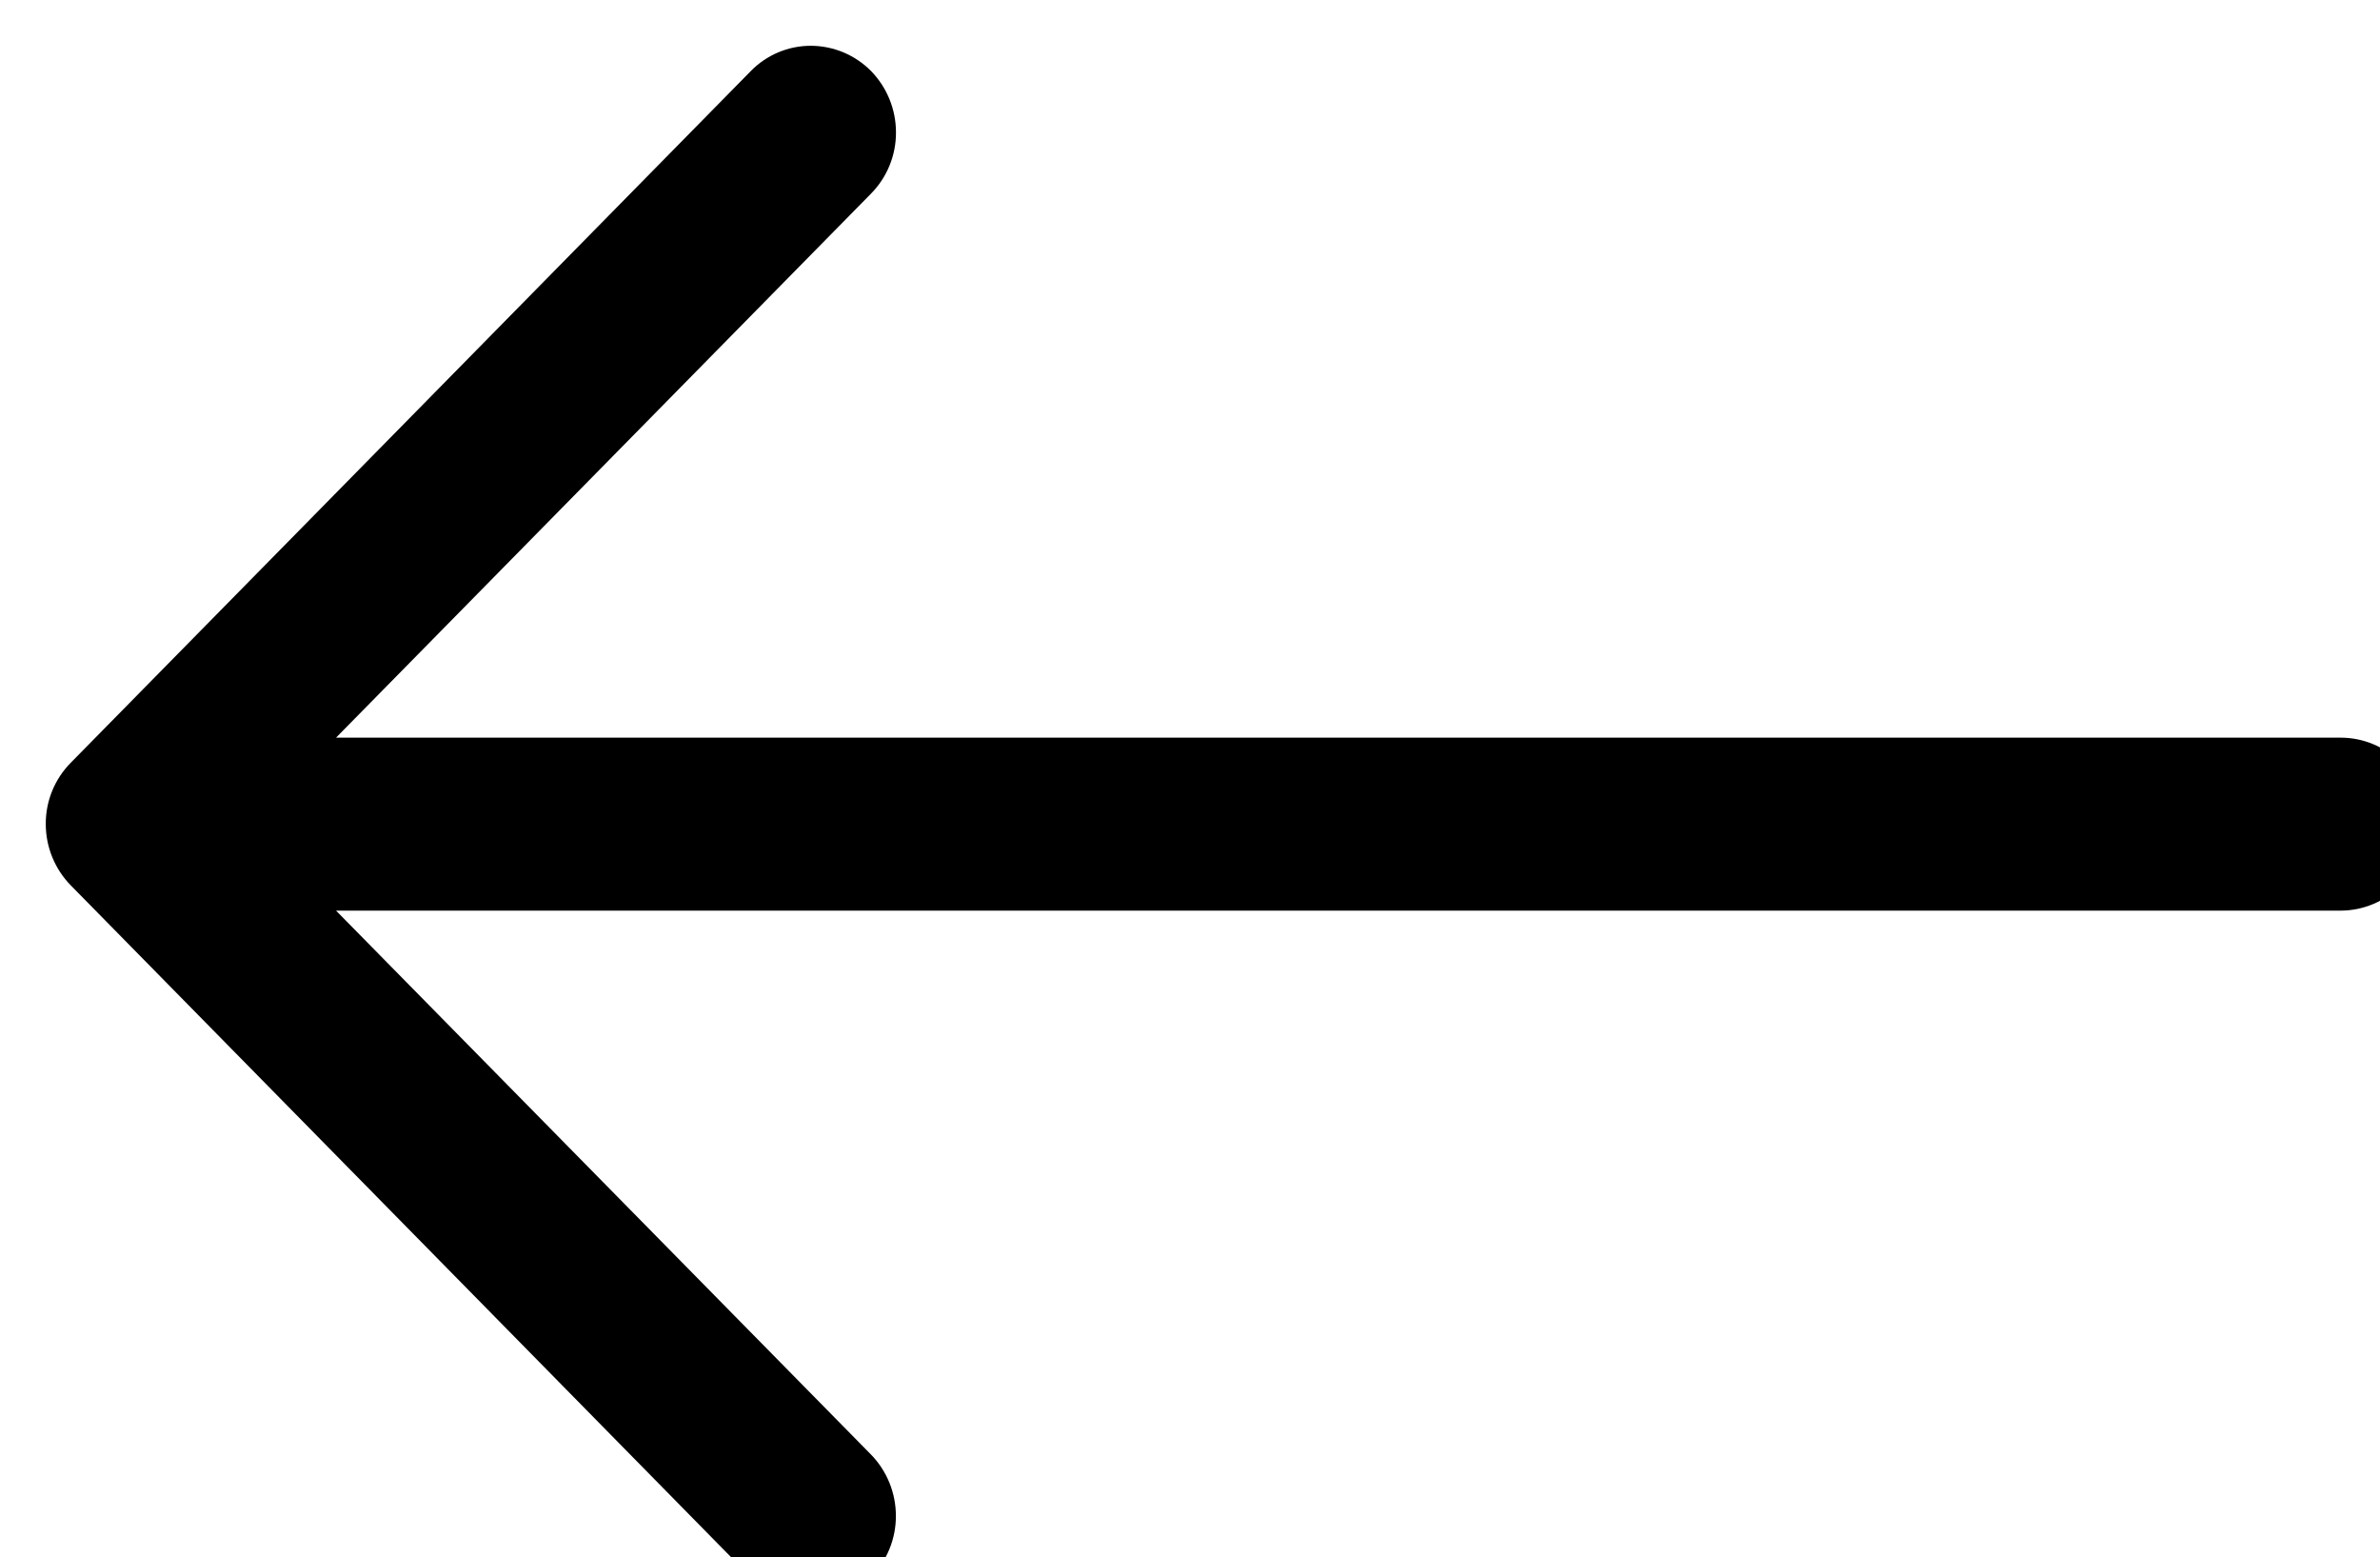
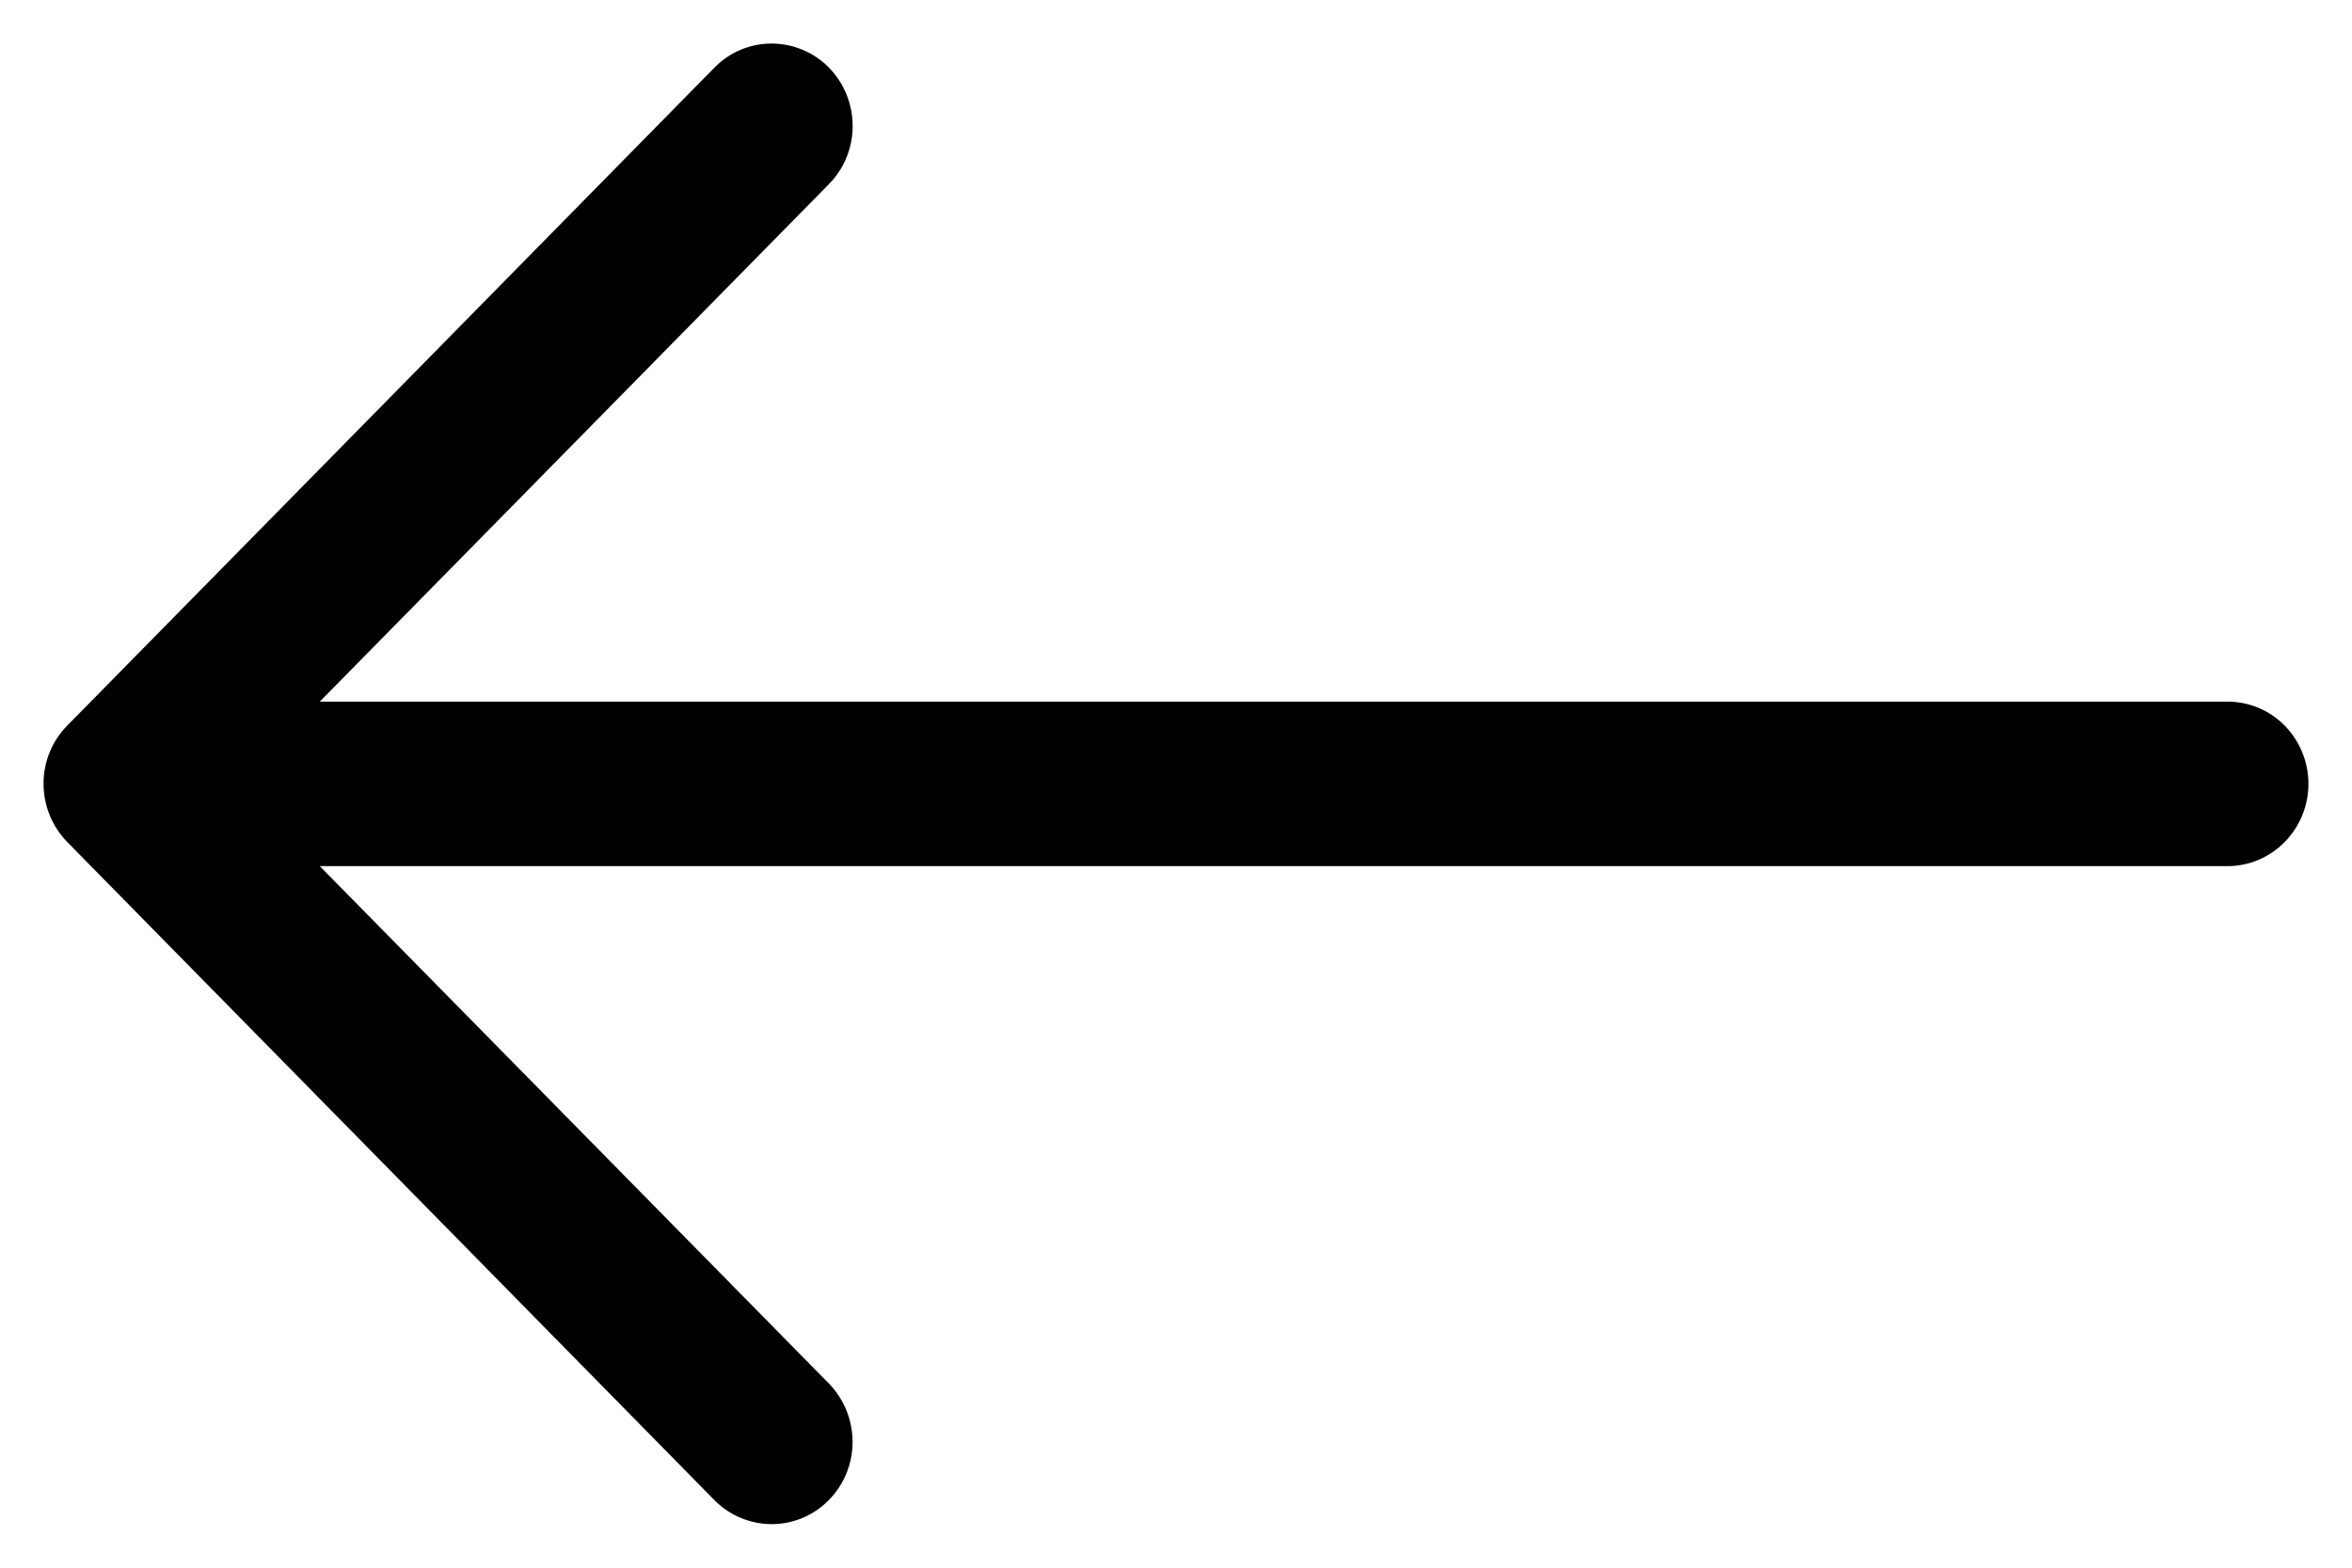
- <svg xmlns="http://www.w3.org/2000/svg">
+ <svg xmlns="http://www.w3.org/2000/svg" viewBox="0 0 27 18">
  <path d="M26.5 9c0-.25-.098-.49-.272-.668a.92.92 0 0 0-.657-.276h-21.9l5.845-5.942a.947.947 0 0 0 .272-.668.96.96 0 0 0-.272-.67A.929.929 0 0 0 8.858.5a.916.916 0 0 0-.657.277L.773 8.33A.945.945 0 0 0 .5 9a.958.958 0 0 0 .273.669L8.2 17.223a.928.928 0 0 0 .657.277.917.917 0 0 0 .658-.277.947.947 0 0 0 .272-.668.96.96 0 0 0-.272-.67l-5.844-5.94h21.9a.92.92 0 0 0 .656-.277A.952.952 0 0 0 26.5 9Z" />
</svg>
